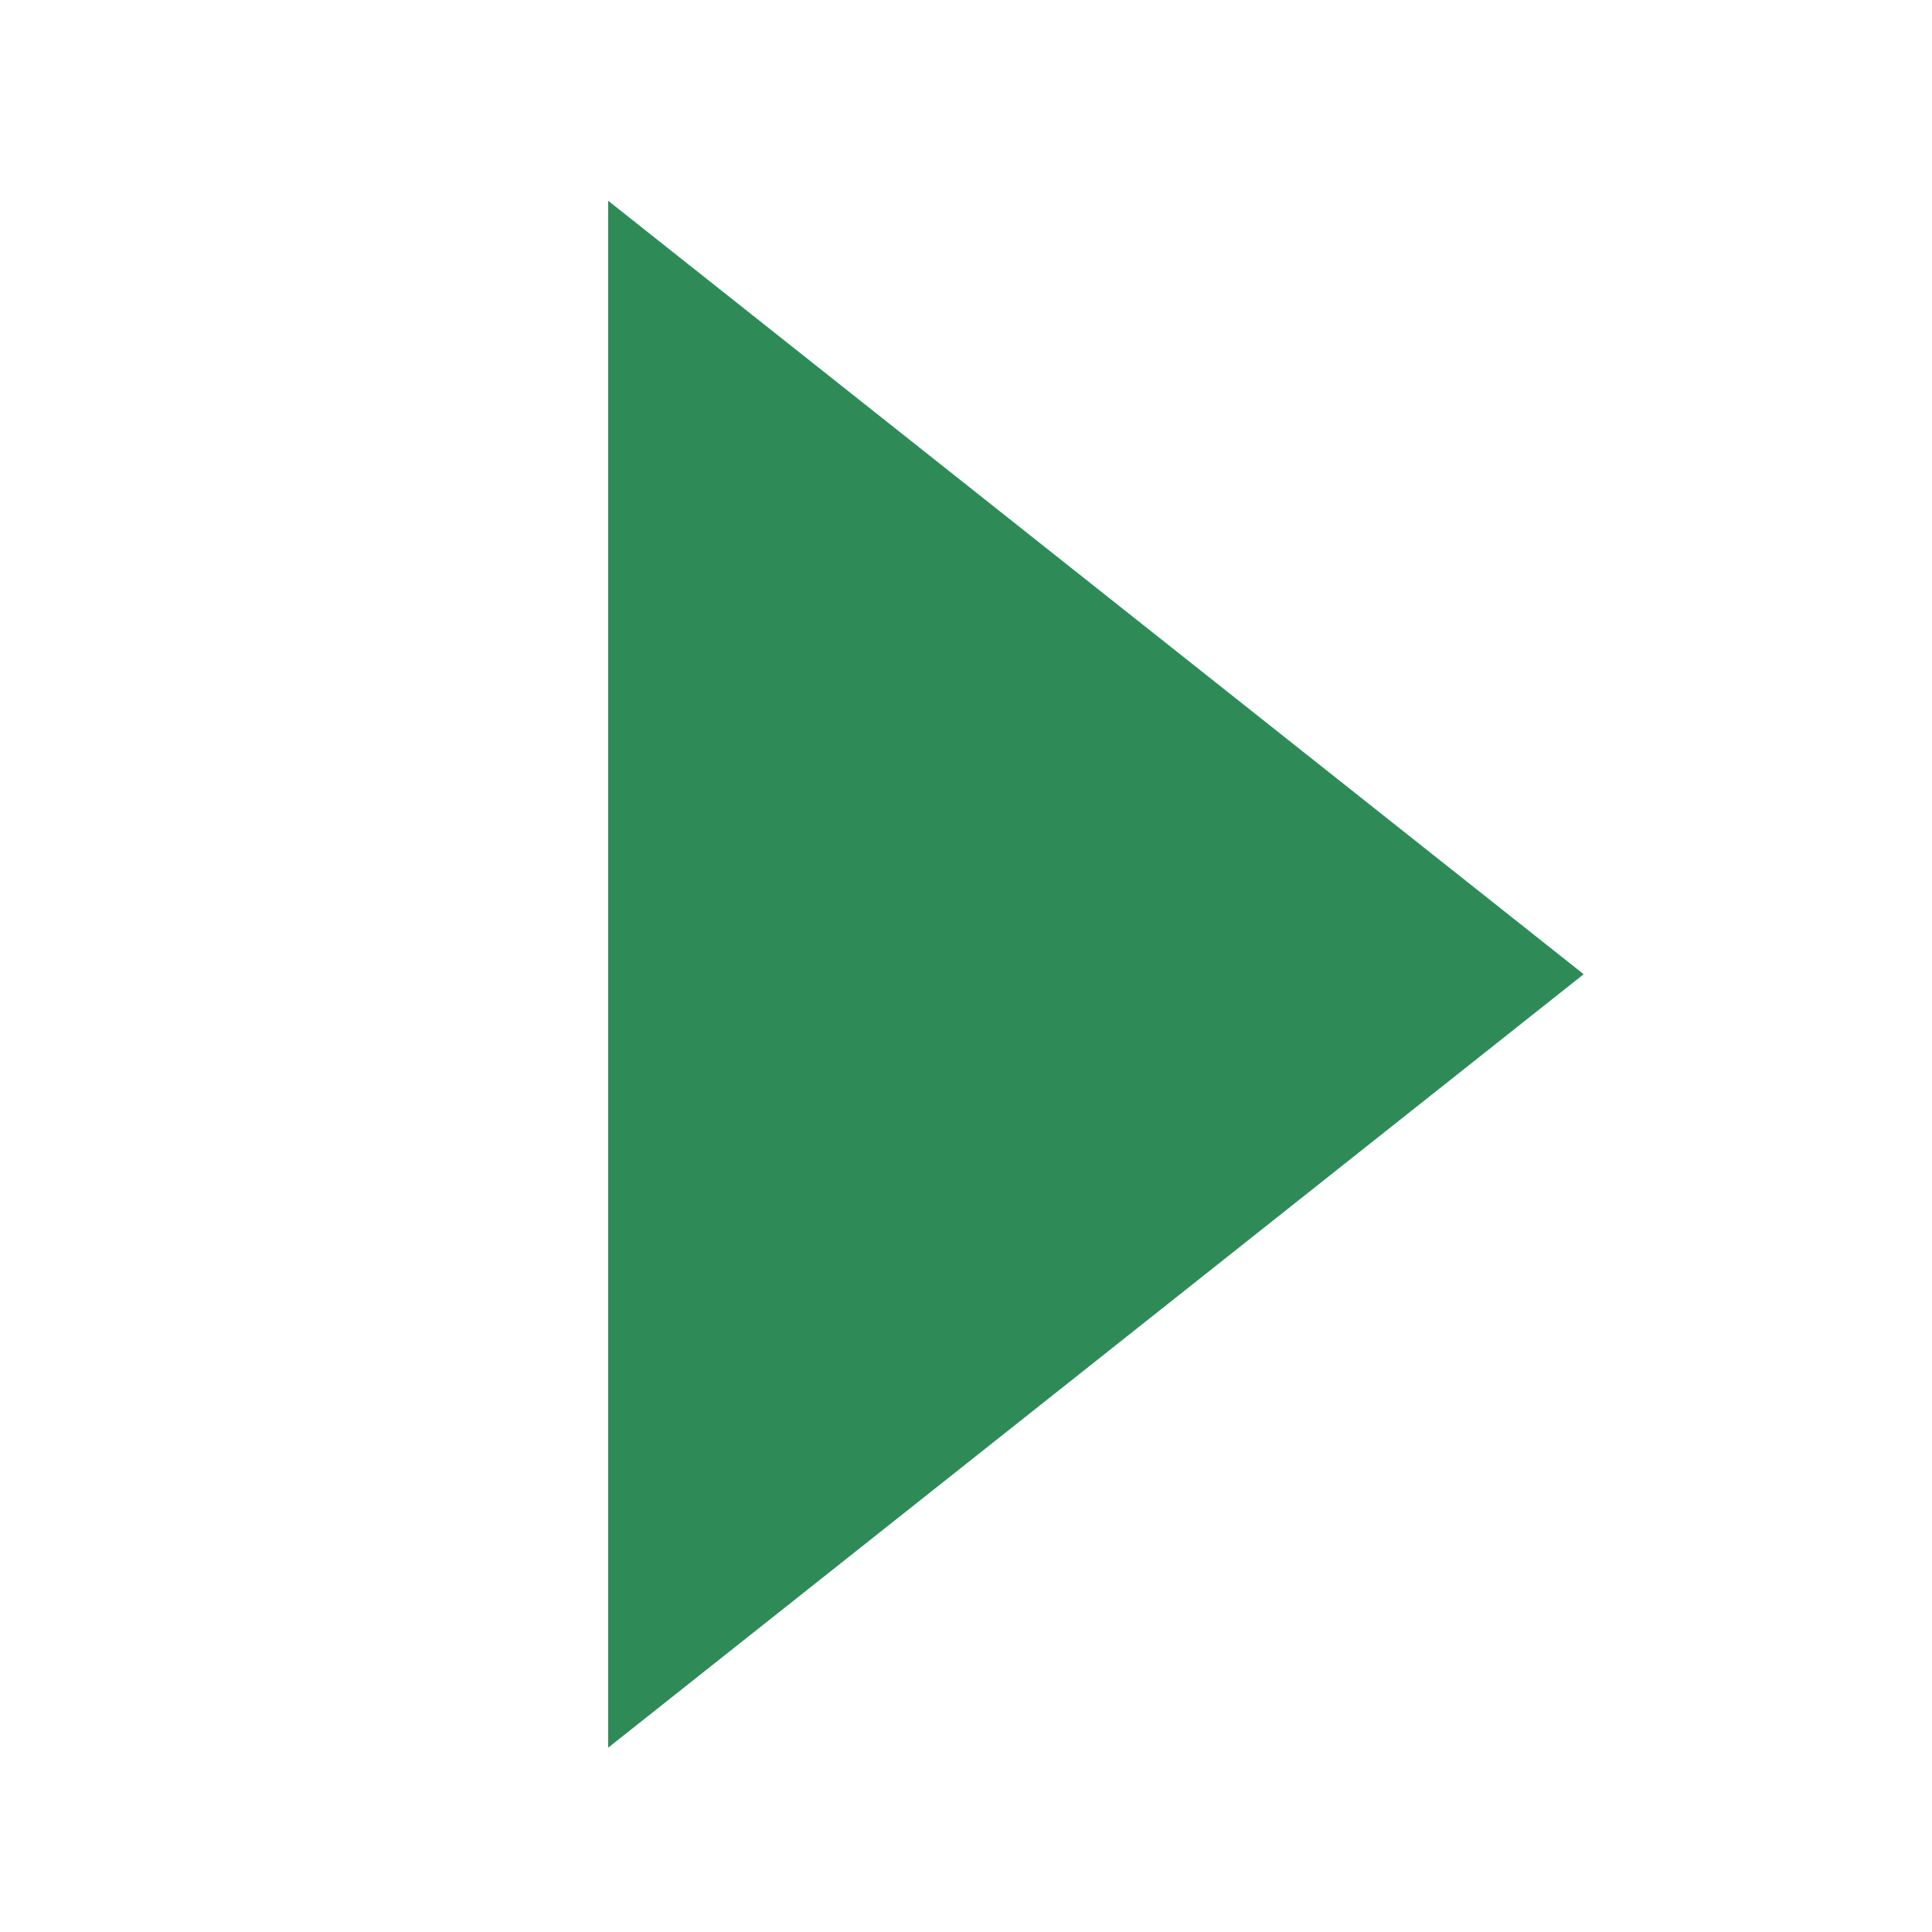
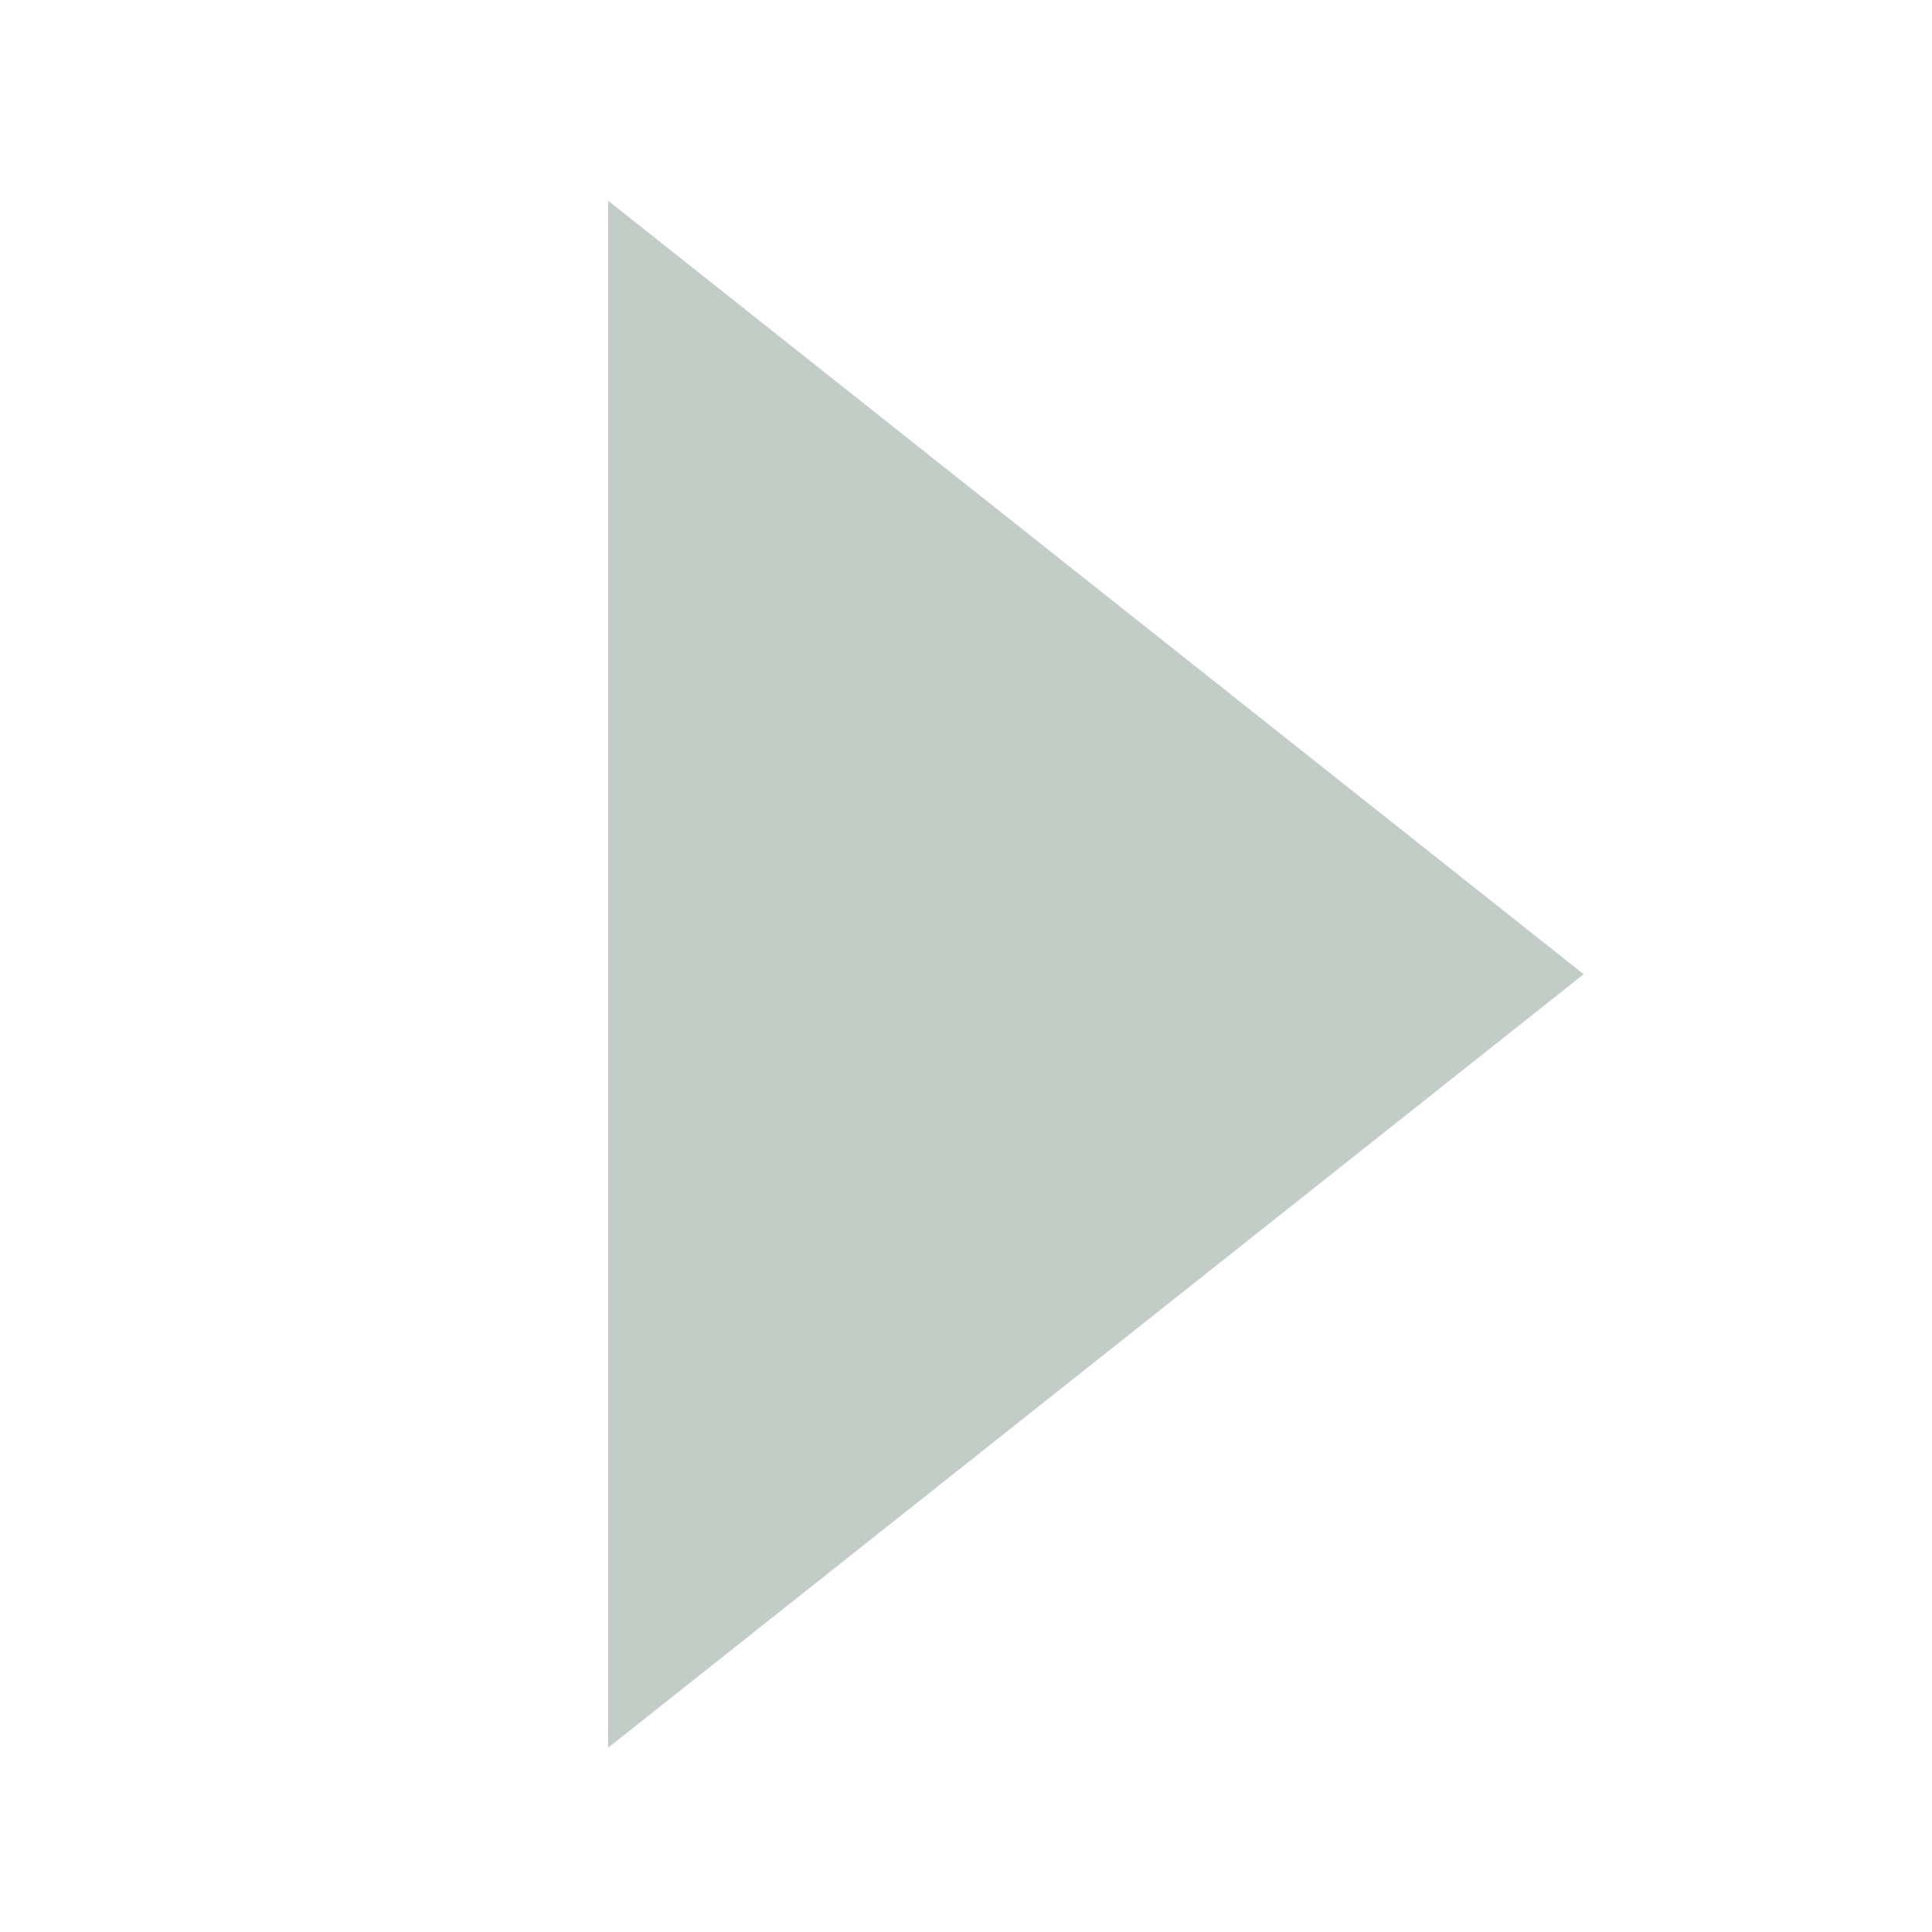
<svg xmlns="http://www.w3.org/2000/svg" width="16" height="16" id="svg2" version="1.1">
  <defs id="defs4" />
  <g id="layer1" transform="translate(0,-1036.362)">
-     <path style="fill:#2e8b57;fill-opacity:1;stroke:#2e8b57;stroke-width:0.43;stroke-linecap:round;stroke-linejoin:miter;stroke-miterlimit:4;stroke-opacity:1;stroke-dasharray:none;display:inline" id="path18028" d="M 88.83,340 80.17,340 84.5,332.5 z" transform="matrix(0,1.362171,-0.9918625,0,342.4832,929.3267)" />
+     <path style="fill:#c3cdc8;fill-opacity:1;stroke:#c3cdc8;stroke-width:0.43;stroke-linecap:round;stroke-linejoin:miter;stroke-miterlimit:4;stroke-opacity:1;stroke-dasharray:none;display:inline" id="path18028" d="M 88.83,340 80.17,340 84.5,332.5 z" transform="matrix(0,1.362171,-0.9918625,0,342.4832,929.3267)" />
  </g>
</svg>
